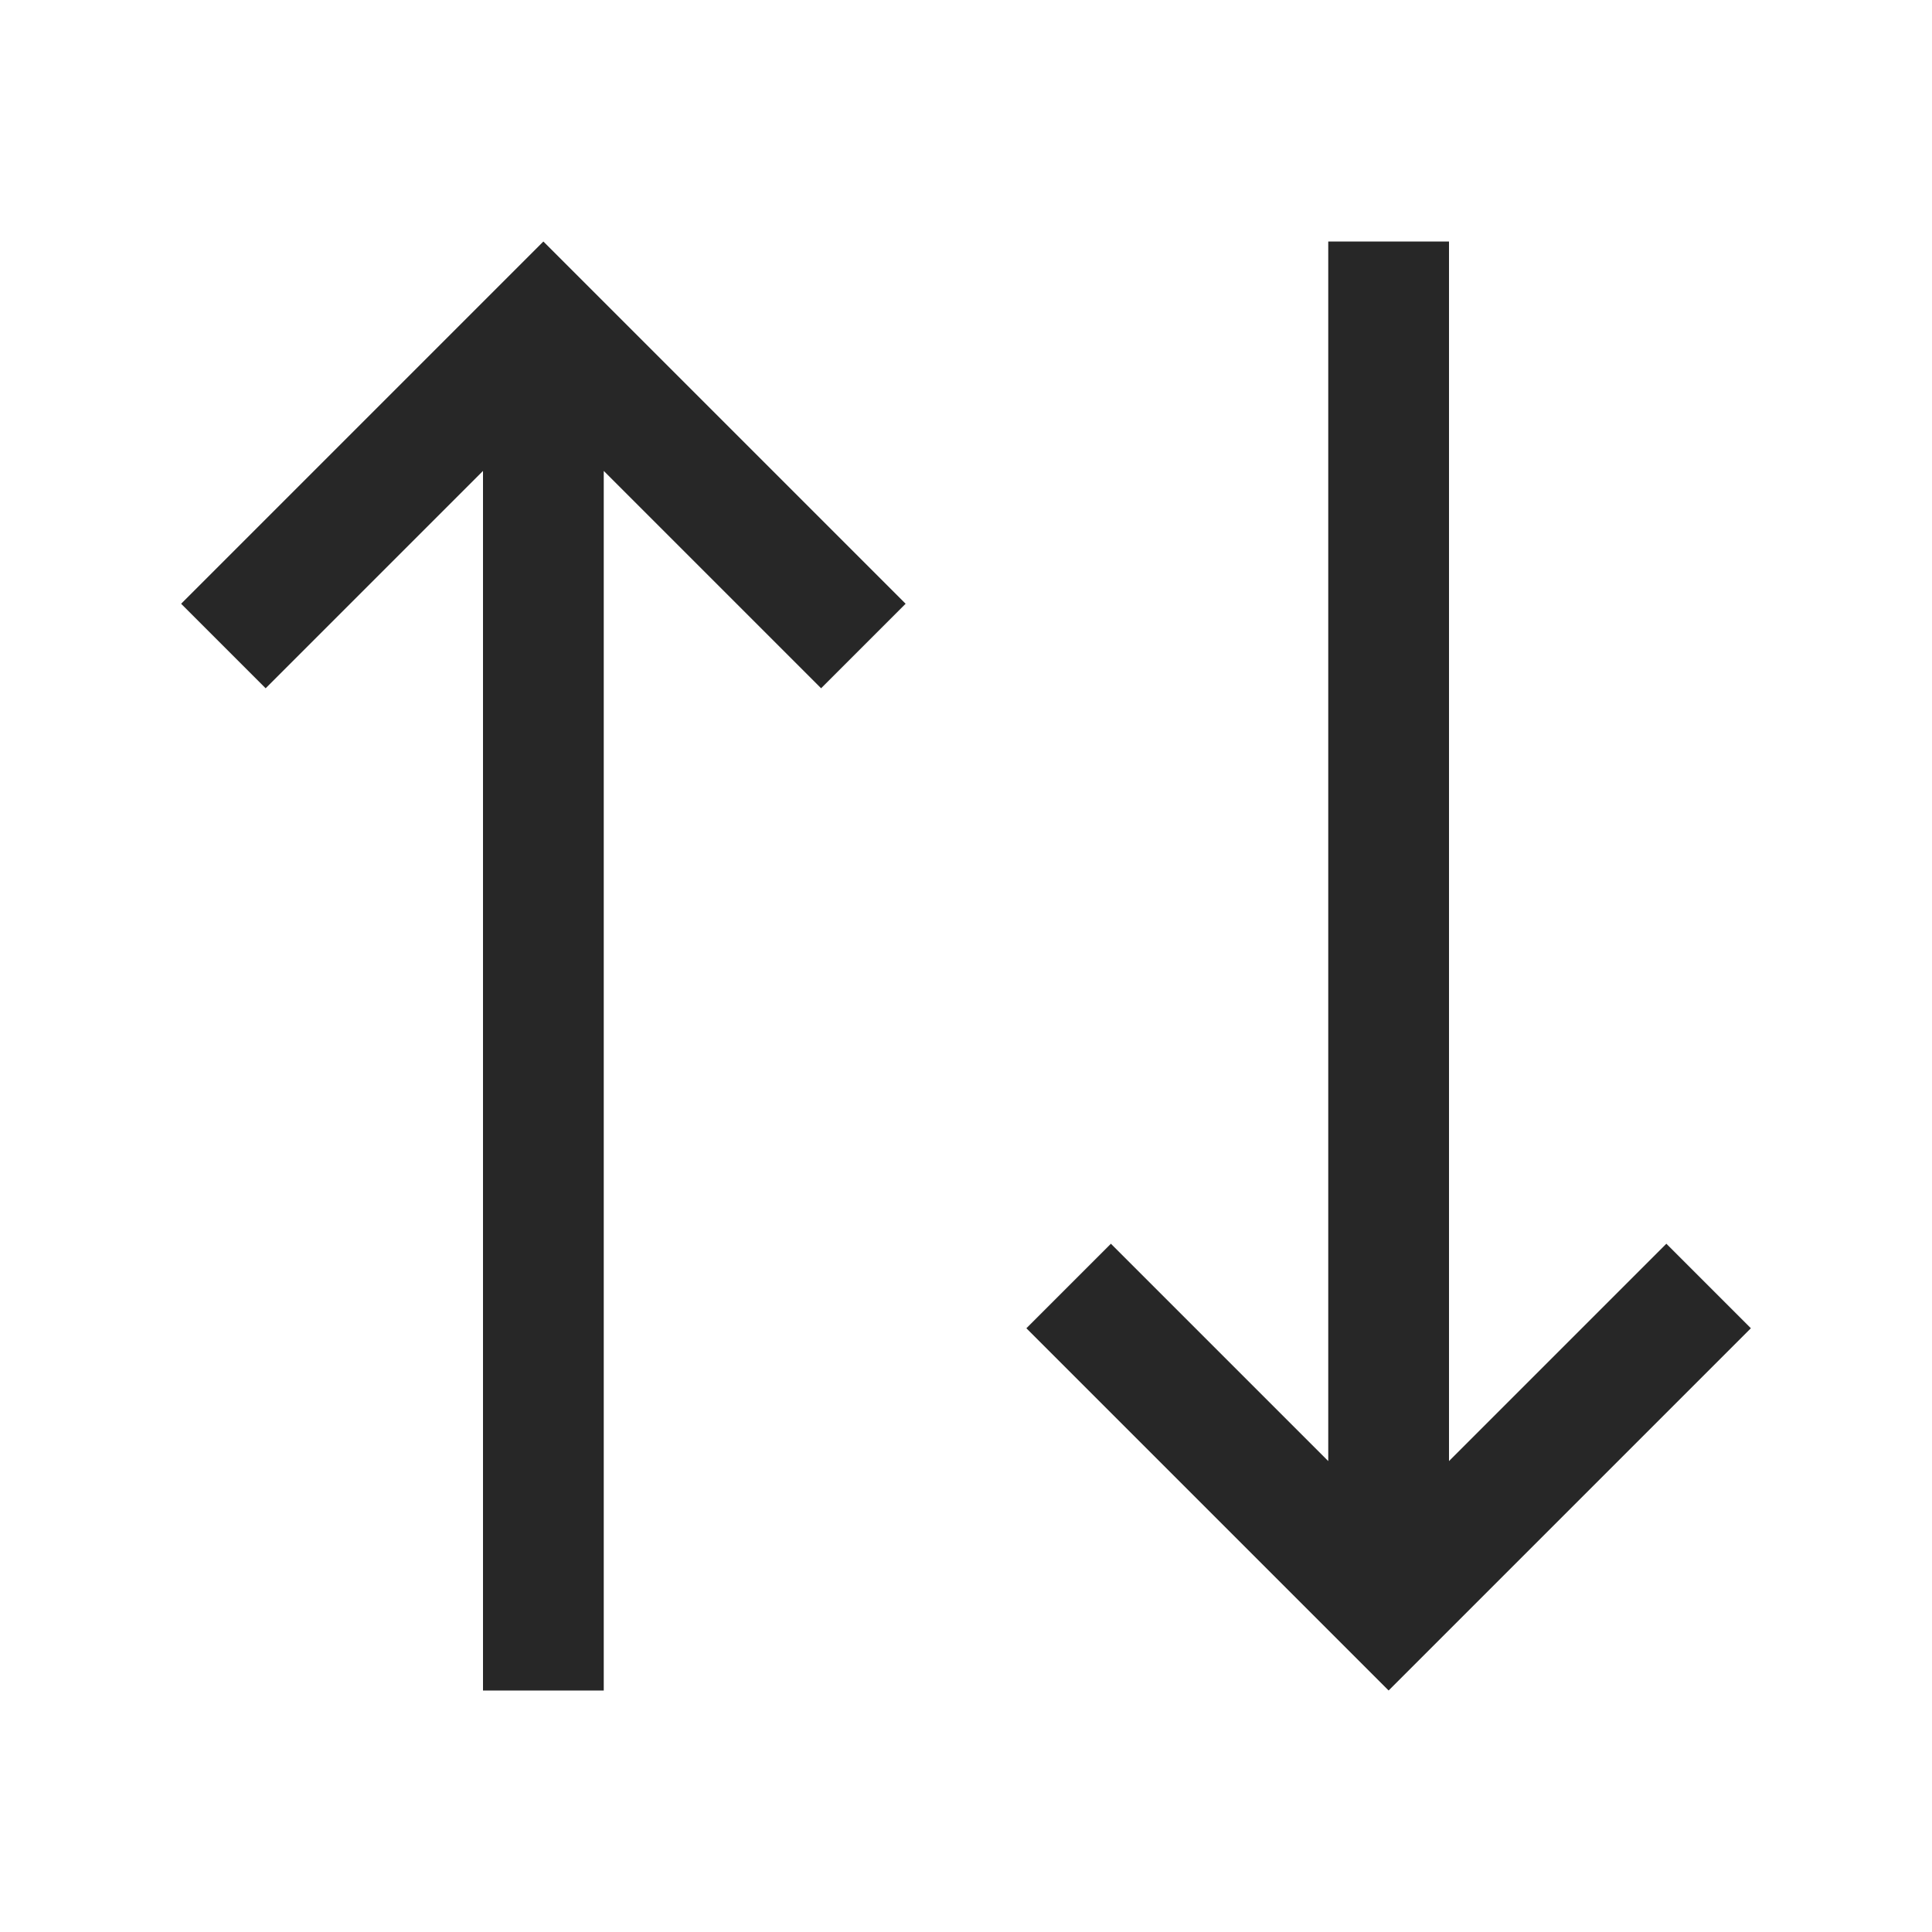
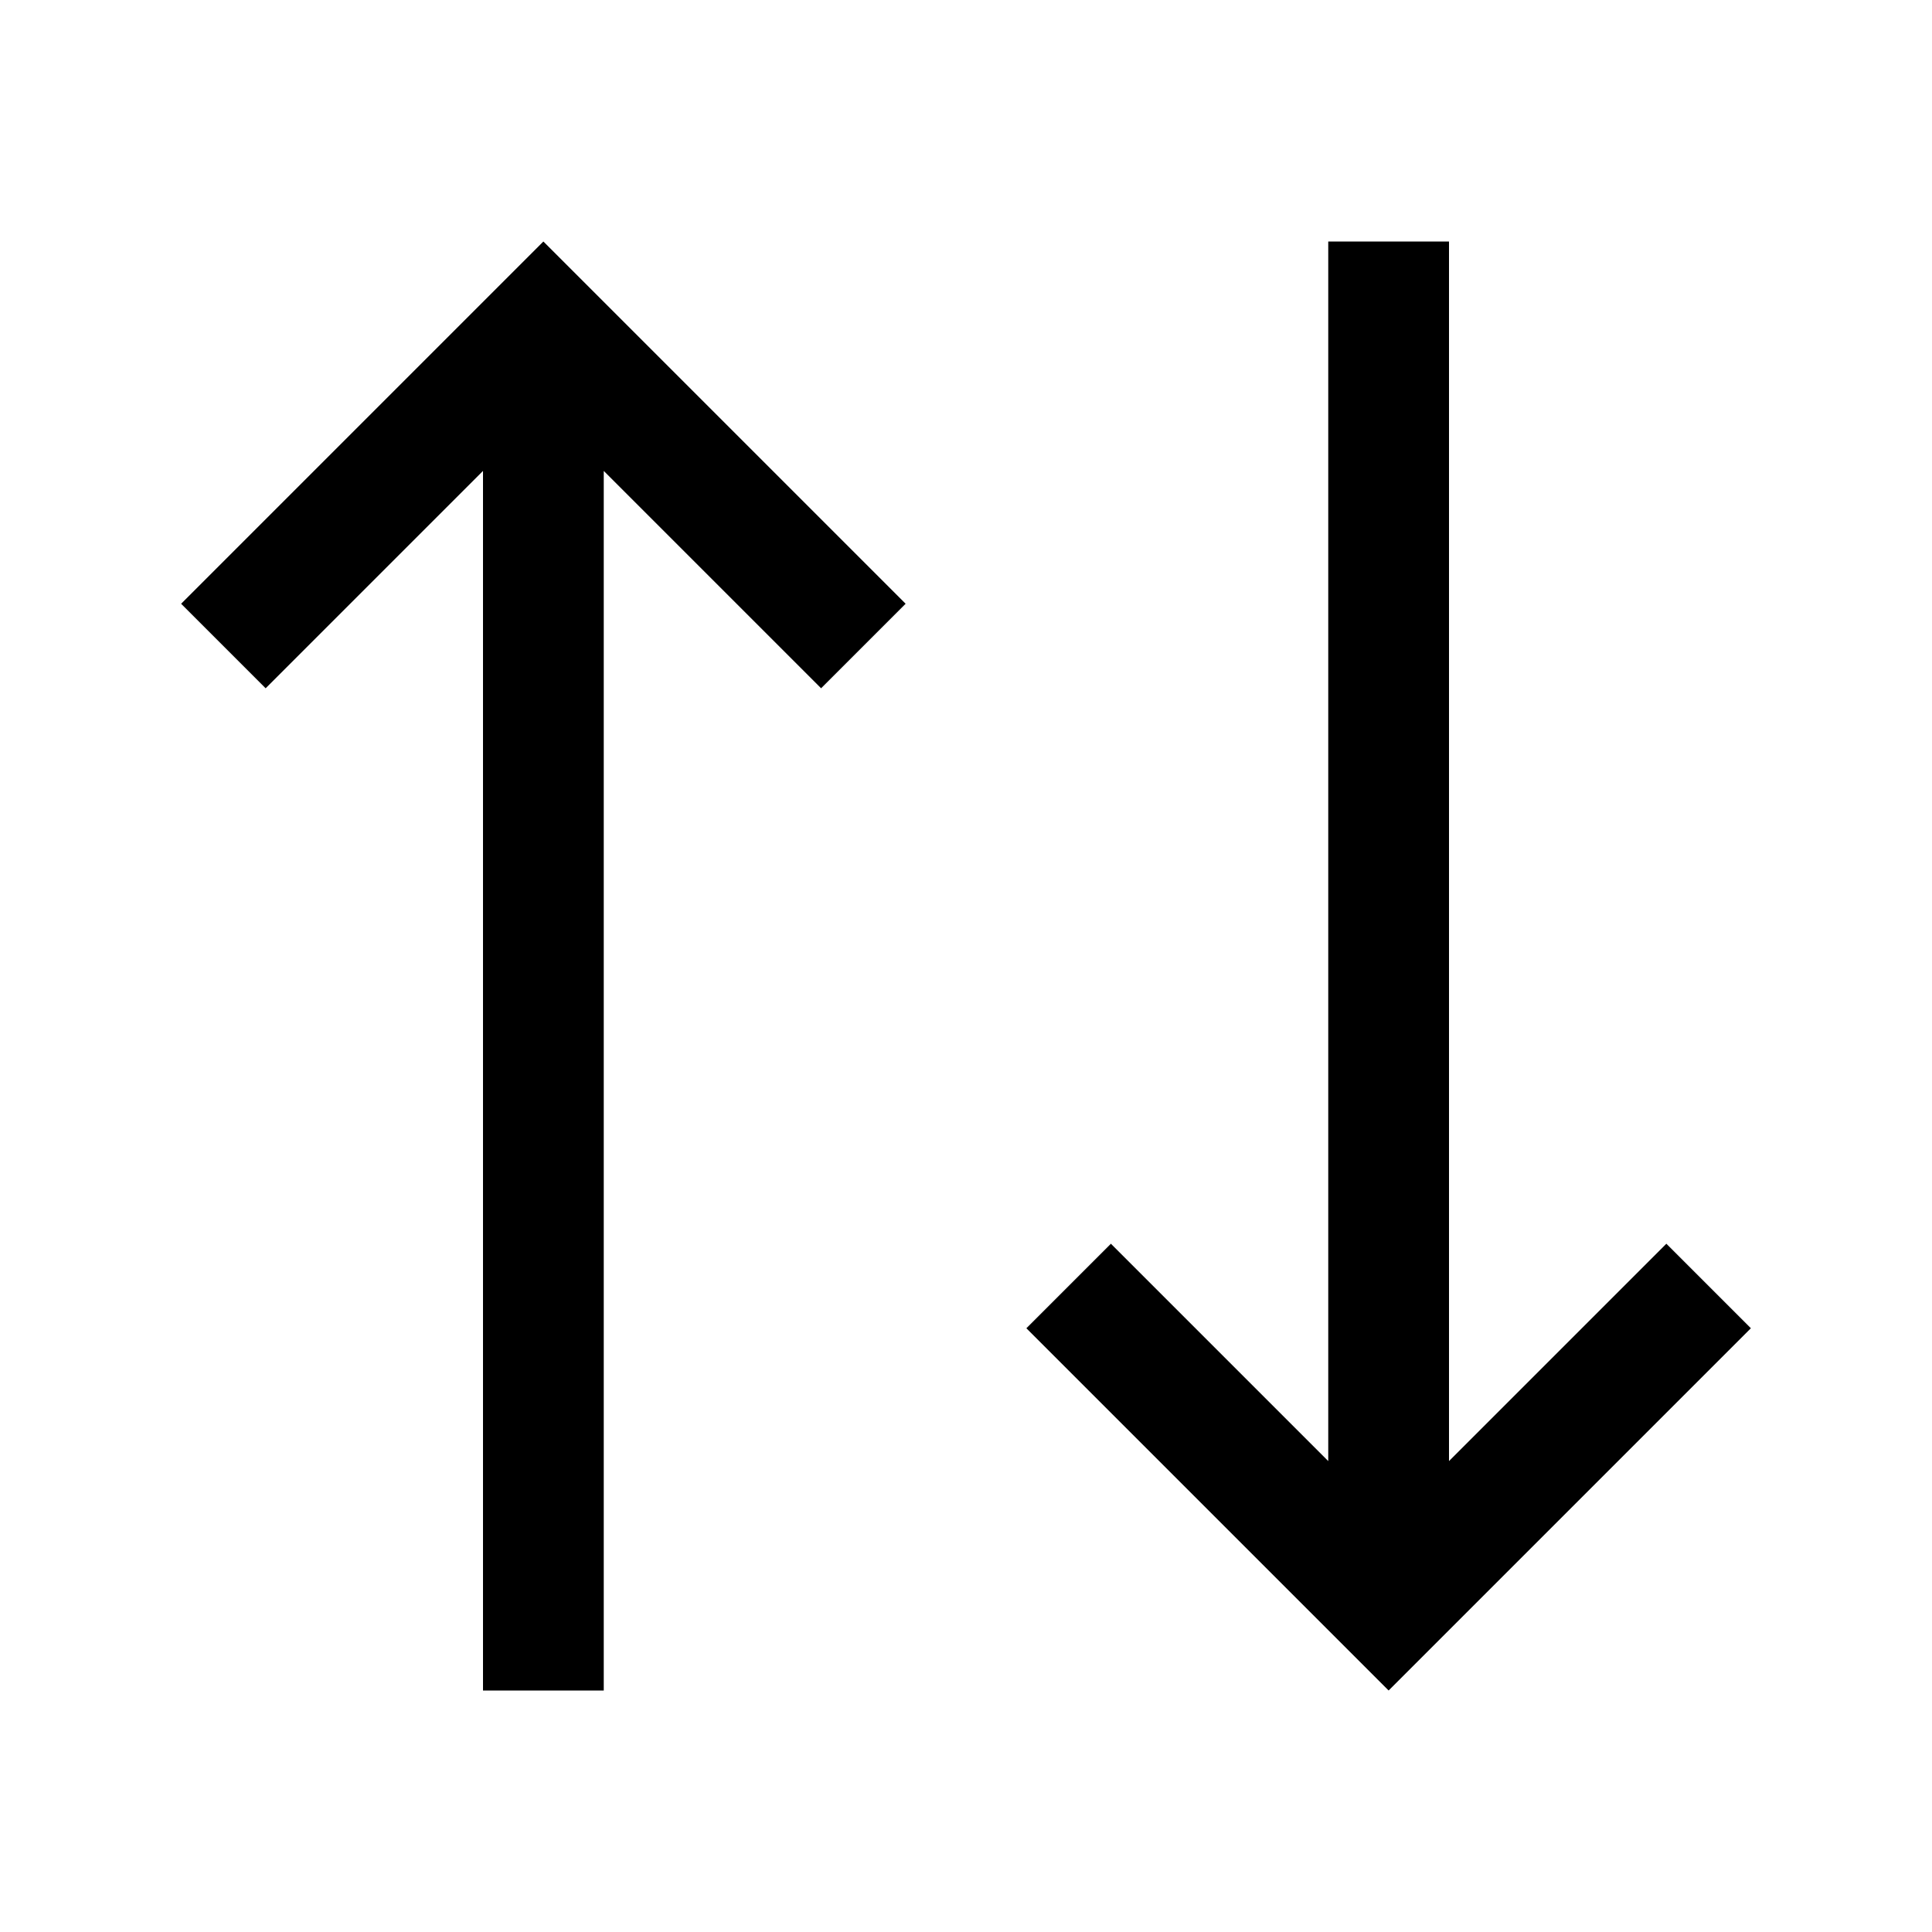
<svg xmlns="http://www.w3.org/2000/svg" width="20" height="20" viewBox="0 0 20 20" fill="none">
-   <path d="M17.25 12.875L15 15.125V2.5H13.75V15.125L11.5 12.875L10.625 13.75L14.375 17.5L18.125 13.75L17.25 12.875Z" fill="#272727" />
-   <path d="M5.625 2.5L1.875 6.25L2.75 7.125L5 4.875V17.5H6.25V4.875L8.5 7.125L9.375 6.25L5.625 2.5Z" fill="#272727" />
+   <path d="M17.25 12.875L15 15.125V2.5H13.75V15.125L11.5 12.875L10.625 13.75L14.375 17.5L18.125 13.75L17.25 12.875Z" fill="currentColor" />
+   <path d="M5.625 2.5L1.875 6.25L2.75 7.125L5 4.875V17.5H6.25V4.875L8.5 7.125L9.375 6.25L5.625 2.5Z" fill="currentColor" />
</svg>
